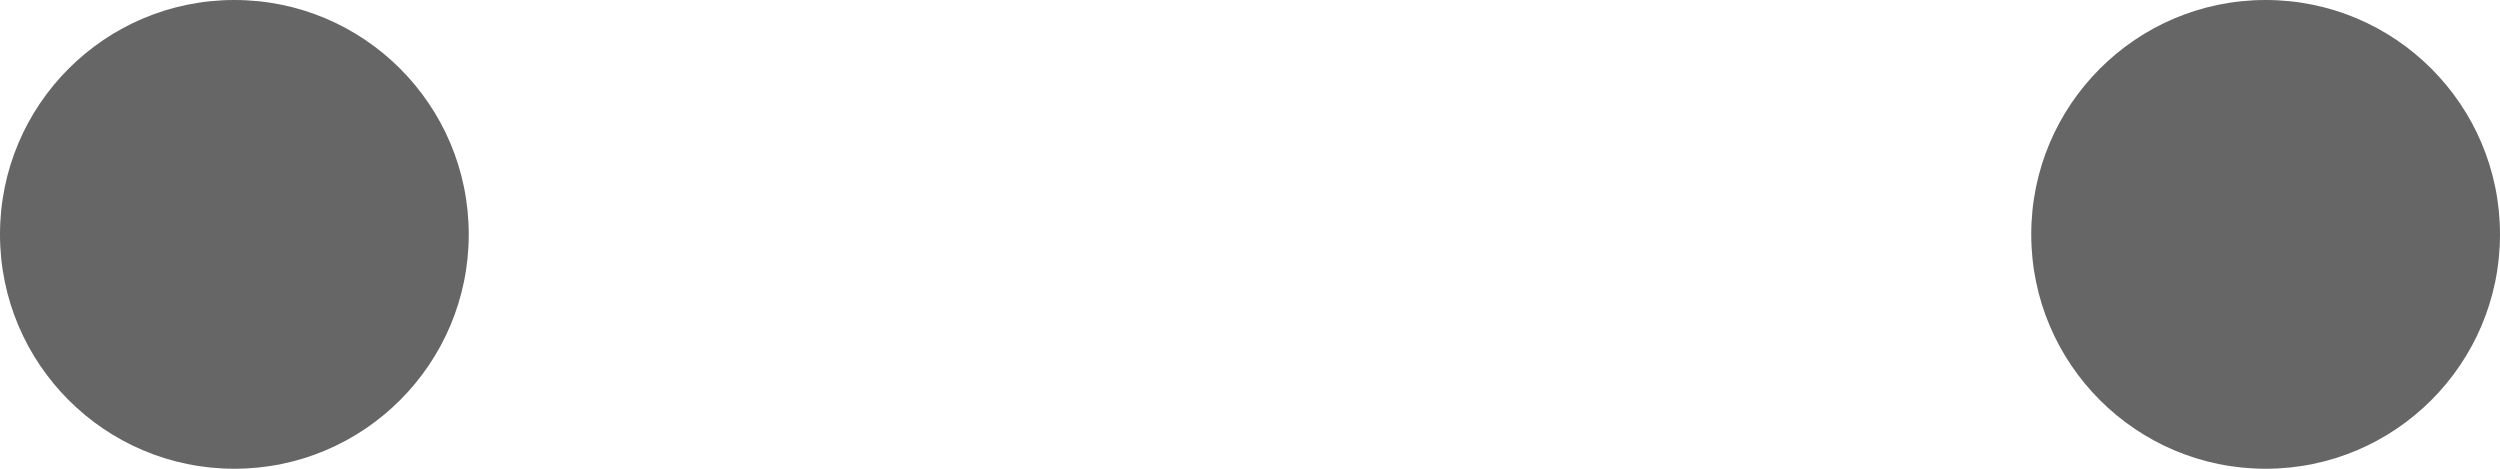
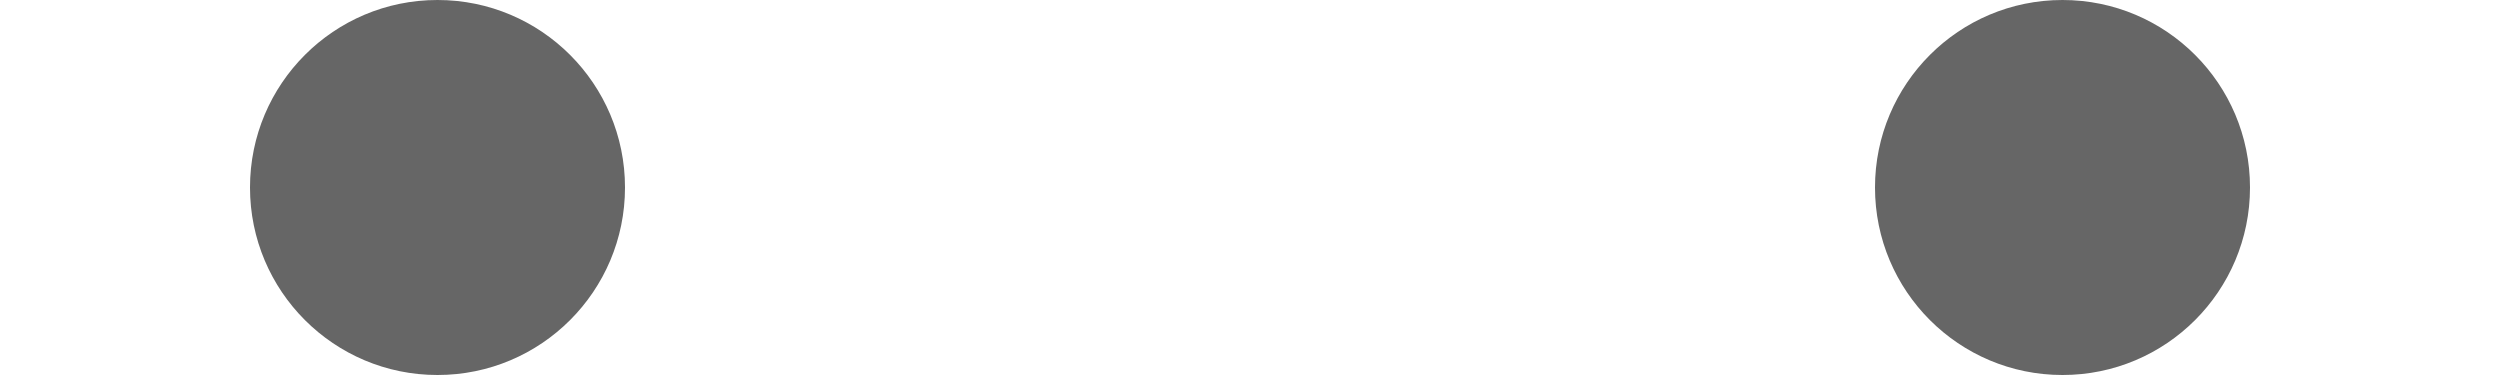
- <svg xmlns="http://www.w3.org/2000/svg" width="64px" height="12px" viewBox="0 0 64 12" version="1.1">
+ <svg xmlns="http://www.w3.org/2000/svg" width="80px" height="12px" viewBox="0 0 64 12" version="1.1">
  <g id="Symbols" stroke="none" stroke-width="1" fill="none" fill-rule="evenodd" fill-opacity="0.6">
    <g id="Eyes/Default-😀" transform="translate(-24, -16)" fill="#000000">
      <circle id="Eye" cx="30" cy="22" r="6" />
      <circle id="Eye" cx="82" cy="22" r="6" />
    </g>
  </g>
</svg>
